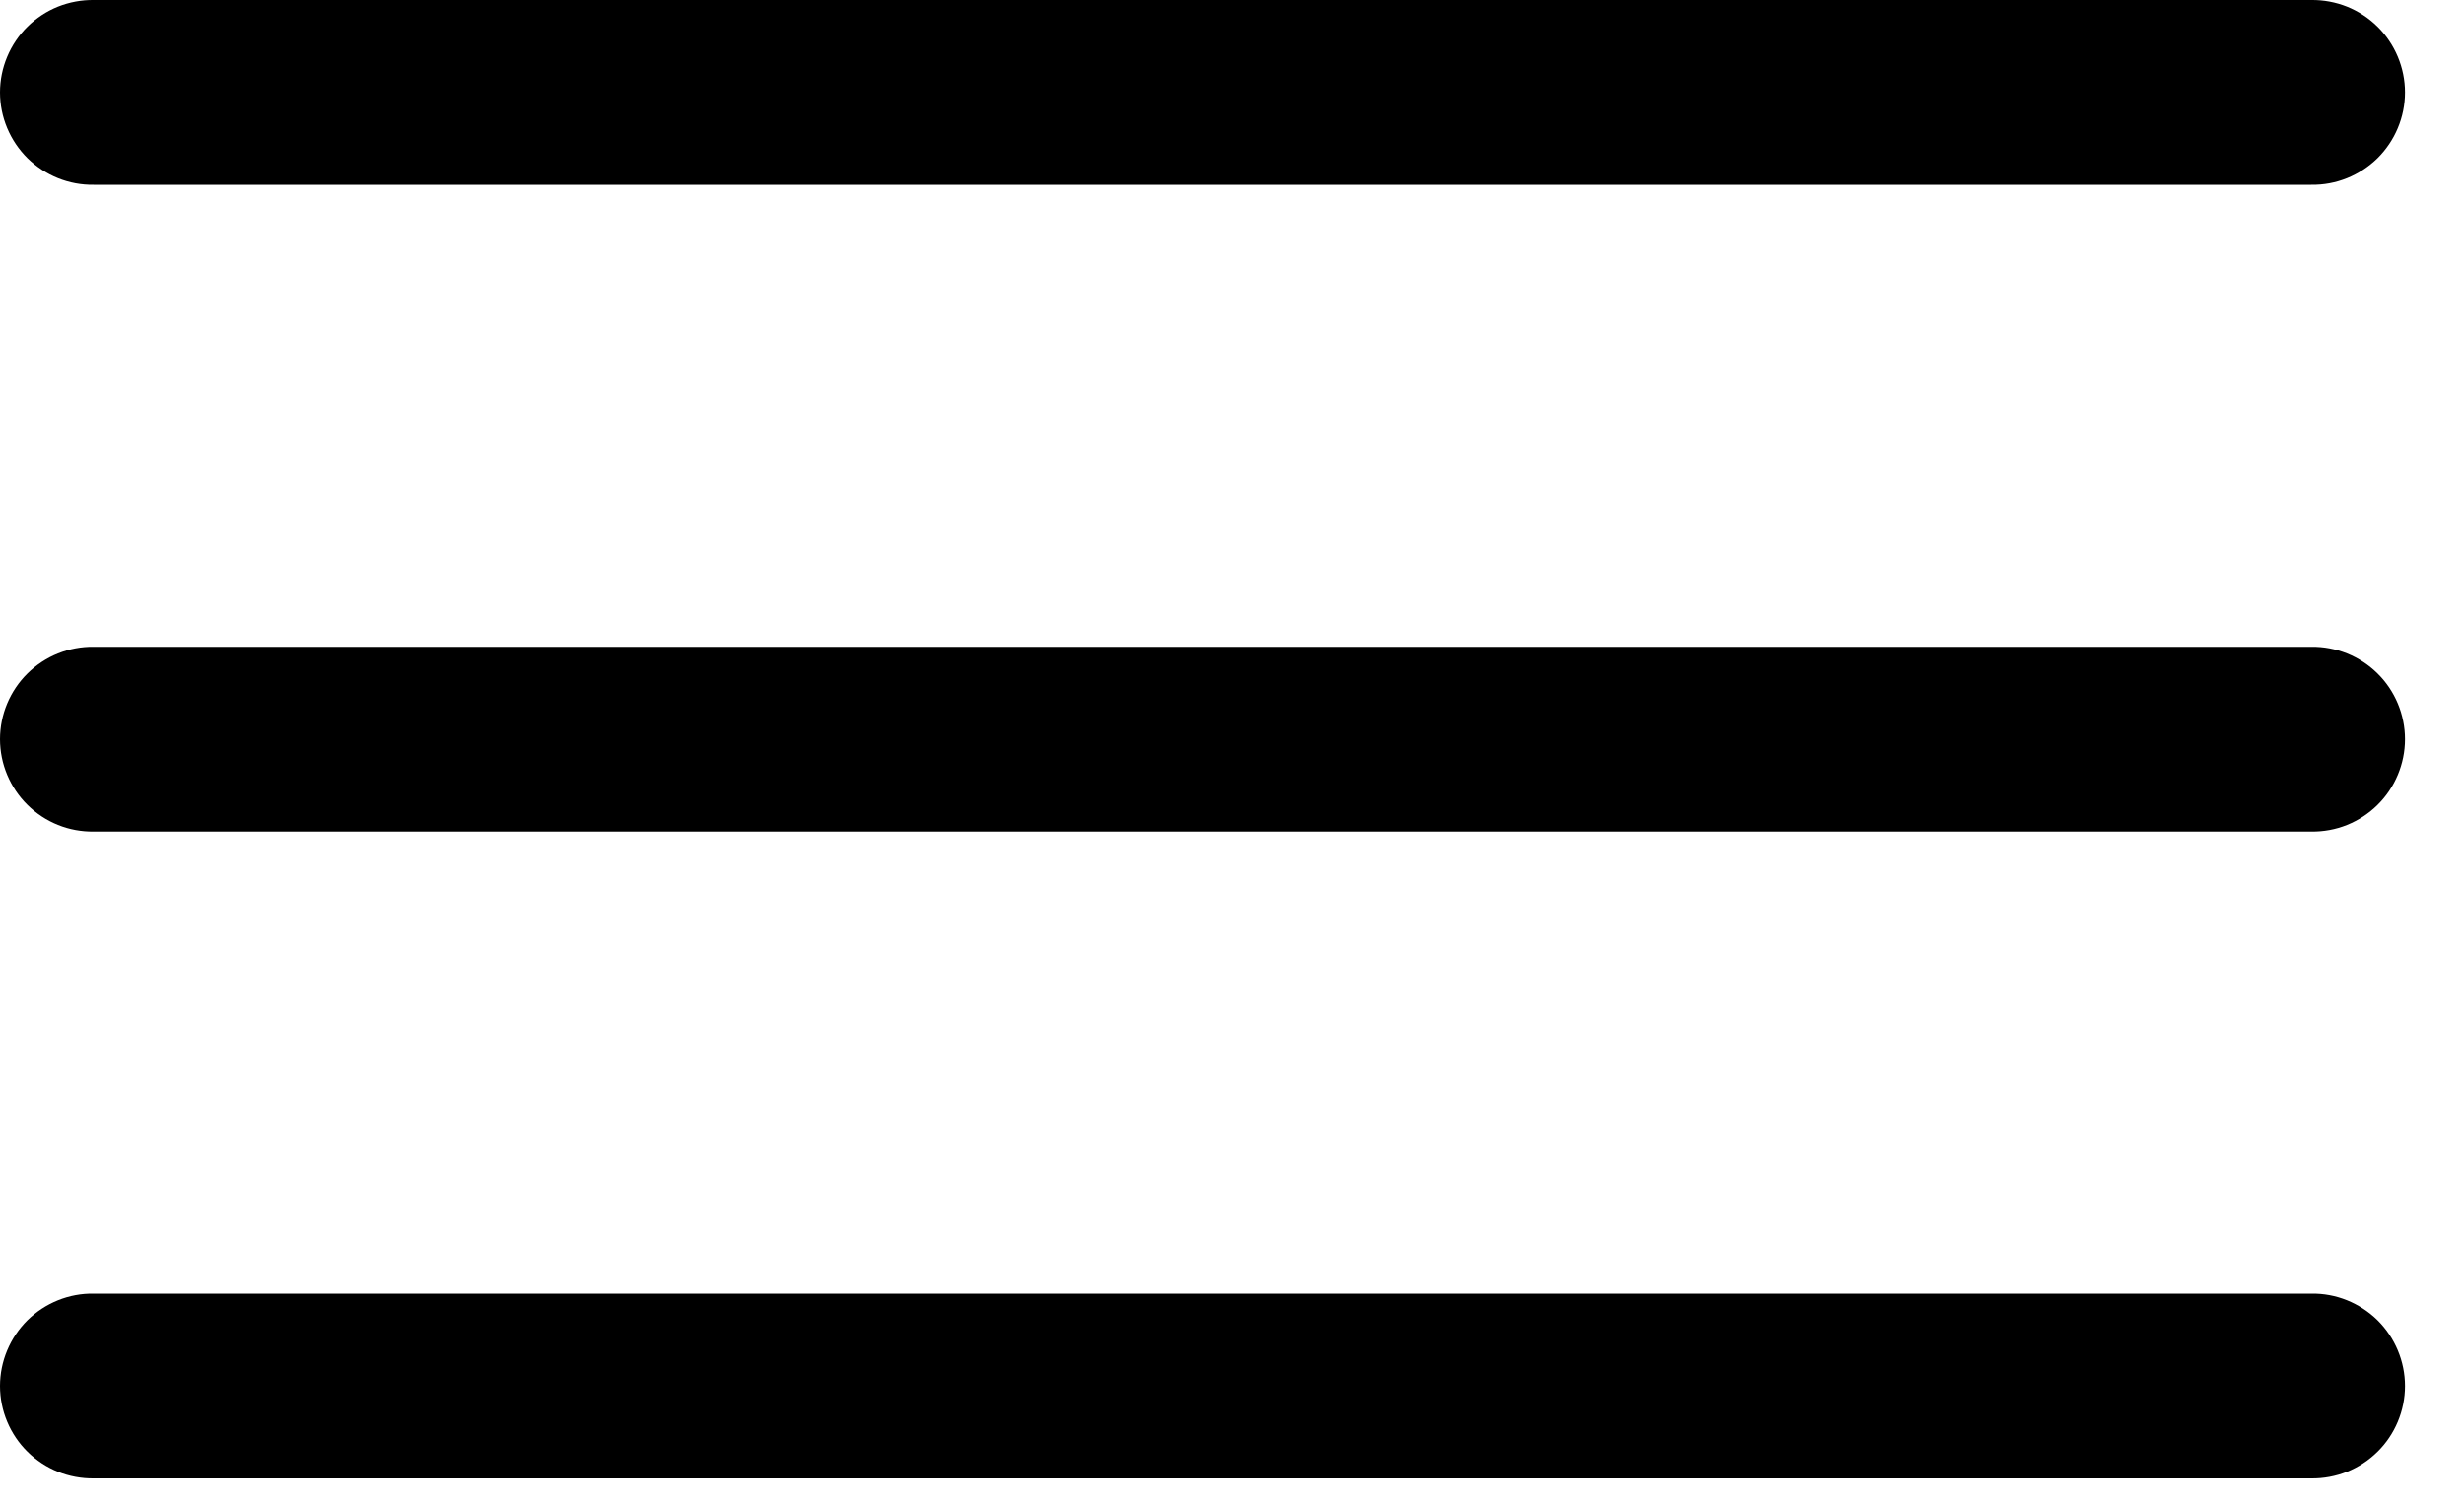
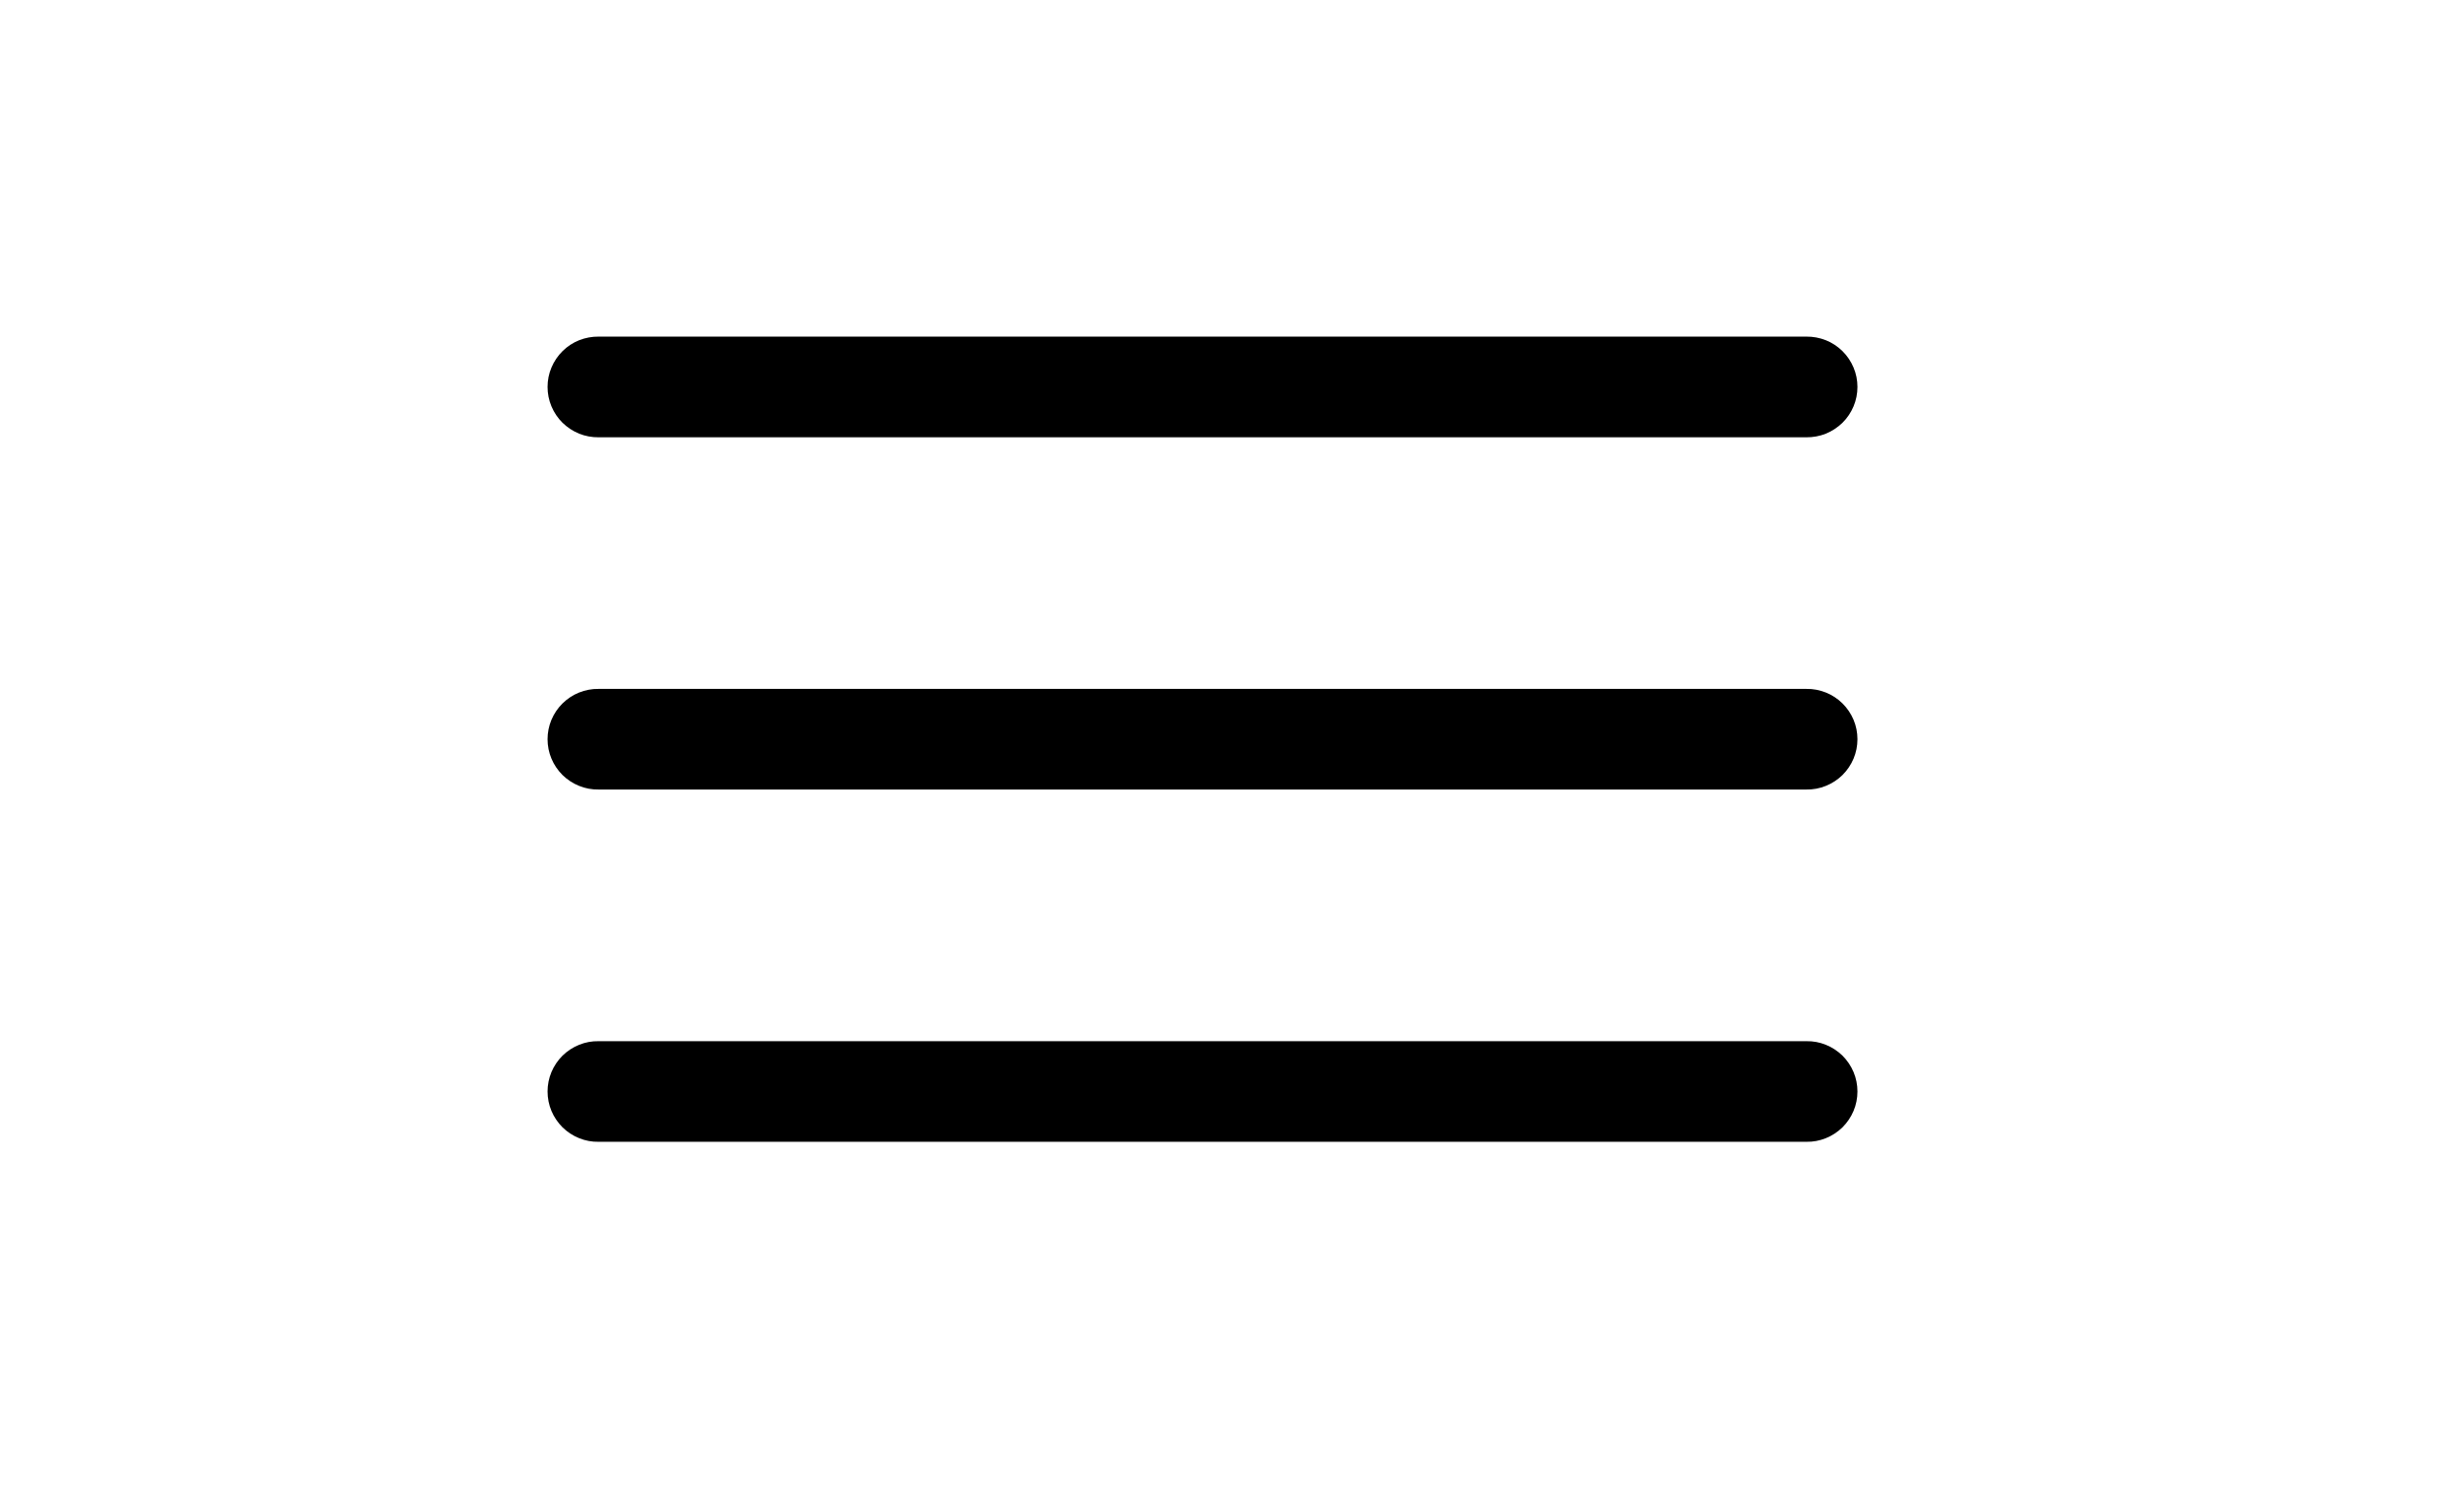
<svg xmlns="http://www.w3.org/2000/svg" width="36" height="22" viewBox="0 0 36 22" fill="none">
-   <path d="M1.369 0C1.19 -0.002 1.013 0.031 0.847 0.097C0.681 0.164 0.53 0.263 0.402 0.389C0.275 0.514 0.174 0.664 0.105 0.829C0.036 0.994 0 1.171 0 1.35C0 1.529 0.036 1.706 0.105 1.871C0.174 2.036 0.275 2.186 0.402 2.312C0.53 2.437 0.681 2.536 0.847 2.603C1.013 2.67 1.19 2.703 1.369 2.7H33.769C33.948 2.703 34.125 2.67 34.291 2.603C34.457 2.536 34.608 2.437 34.736 2.312C34.863 2.186 34.964 2.036 35.033 1.871C35.102 1.706 35.138 1.529 35.138 1.35C35.138 1.171 35.102 0.994 35.033 0.829C34.964 0.664 34.863 0.514 34.736 0.389C34.608 0.263 34.457 0.164 34.291 0.097C34.125 0.031 33.948 -0.002 33.769 0H1.369ZM1.369 9.45C1.19 9.447 1.013 9.481 0.847 9.547C0.681 9.614 0.53 9.713 0.402 9.839C0.275 9.964 0.174 10.114 0.105 10.279C0.036 10.444 0 10.621 0 10.8C0 10.979 0.036 11.156 0.105 11.321C0.174 11.486 0.275 11.636 0.402 11.761C0.53 11.887 0.681 11.986 0.847 12.053C1.013 12.12 1.19 12.152 1.369 12.15H33.769C33.948 12.152 34.125 12.12 34.291 12.053C34.457 11.986 34.608 11.887 34.736 11.761C34.863 11.636 34.964 11.486 35.033 11.321C35.102 11.156 35.138 10.979 35.138 10.8C35.138 10.621 35.102 10.444 35.033 10.279C34.964 10.114 34.863 9.964 34.736 9.839C34.608 9.713 34.457 9.614 34.291 9.547C34.125 9.481 33.948 9.447 33.769 9.45H1.369ZM1.369 18.9C1.19 18.897 1.013 18.93 0.847 18.997C0.681 19.064 0.53 19.163 0.402 19.288C0.275 19.414 0.174 19.564 0.105 19.729C0.036 19.894 0 20.071 0 20.25C0 20.429 0.036 20.606 0.105 20.771C0.174 20.936 0.275 21.086 0.402 21.211C0.53 21.337 0.681 21.436 0.847 21.503C1.013 21.569 1.19 21.602 1.369 21.6H33.769C33.948 21.602 34.125 21.569 34.291 21.503C34.457 21.436 34.608 21.337 34.736 21.211C34.863 21.086 34.964 20.936 35.033 20.771C35.102 20.606 35.138 20.429 35.138 20.25C35.138 20.071 35.102 19.894 35.033 19.729C34.964 19.564 34.863 19.414 34.736 19.288C34.608 19.163 34.457 19.064 34.291 18.997C34.125 18.93 33.948 18.897 33.769 18.9H1.369Z" fill="black" />
+   <path d="M8.746 4.918C8.648 4.917 8.552 4.935 8.461 4.971C8.371 5.007 8.289 5.061 8.219 5.13C8.15 5.198 8.095 5.28 8.057 5.37C8.019 5.459 8 5.556 8 5.653C8 5.751 8.019 5.847 8.057 5.937C8.095 6.027 8.15 6.109 8.219 6.177C8.289 6.245 8.371 6.299 8.461 6.336C8.552 6.372 8.648 6.39 8.746 6.389H26.392C26.49 6.39 26.586 6.372 26.677 6.336C26.767 6.299 26.849 6.245 26.919 6.177C26.988 6.109 27.043 6.027 27.081 5.937C27.119 5.847 27.138 5.751 27.138 5.653C27.138 5.556 27.119 5.459 27.081 5.37C27.043 5.28 26.988 5.198 26.919 5.13C26.849 5.061 26.767 5.007 26.677 4.971C26.586 4.935 26.49 4.917 26.392 4.918H8.746ZM8.746 10.065C8.648 10.063 8.552 10.082 8.461 10.118C8.371 10.154 8.289 10.208 8.219 10.277C8.15 10.345 8.095 10.427 8.057 10.516C8.019 10.606 8 10.703 8 10.8C8 10.898 8.019 10.994 8.057 11.084C8.095 11.174 8.15 11.255 8.219 11.324C8.289 11.392 8.371 11.446 8.461 11.482C8.552 11.519 8.648 11.537 8.746 11.535H26.392C26.49 11.537 26.586 11.519 26.677 11.482C26.767 11.446 26.849 11.392 26.919 11.324C26.988 11.255 27.043 11.174 27.081 11.084C27.119 10.994 27.138 10.898 27.138 10.8C27.138 10.703 27.119 10.606 27.081 10.516C27.043 10.427 26.988 10.345 26.919 10.277C26.849 10.208 26.767 10.154 26.677 10.118C26.586 10.082 26.49 10.063 26.392 10.065H8.746ZM8.746 15.212C8.648 15.21 8.552 15.228 8.461 15.265C8.371 15.301 8.289 15.355 8.219 15.423C8.15 15.492 8.095 15.573 8.057 15.663C8.019 15.753 8 15.85 8 15.947C8 16.044 8.019 16.141 8.057 16.231C8.095 16.321 8.15 16.402 8.219 16.471C8.289 16.539 8.371 16.593 8.461 16.629C8.552 16.666 8.648 16.684 8.746 16.682H26.392C26.49 16.684 26.586 16.666 26.677 16.629C26.767 16.593 26.849 16.539 26.919 16.471C26.988 16.402 27.043 16.321 27.081 16.231C27.119 16.141 27.138 16.044 27.138 15.947C27.138 15.85 27.119 15.753 27.081 15.663C27.043 15.573 26.988 15.492 26.919 15.423C26.849 15.355 26.767 15.301 26.677 15.265C26.586 15.228 26.49 15.21 26.392 15.212H8.746Z" fill="black" />
</svg>
